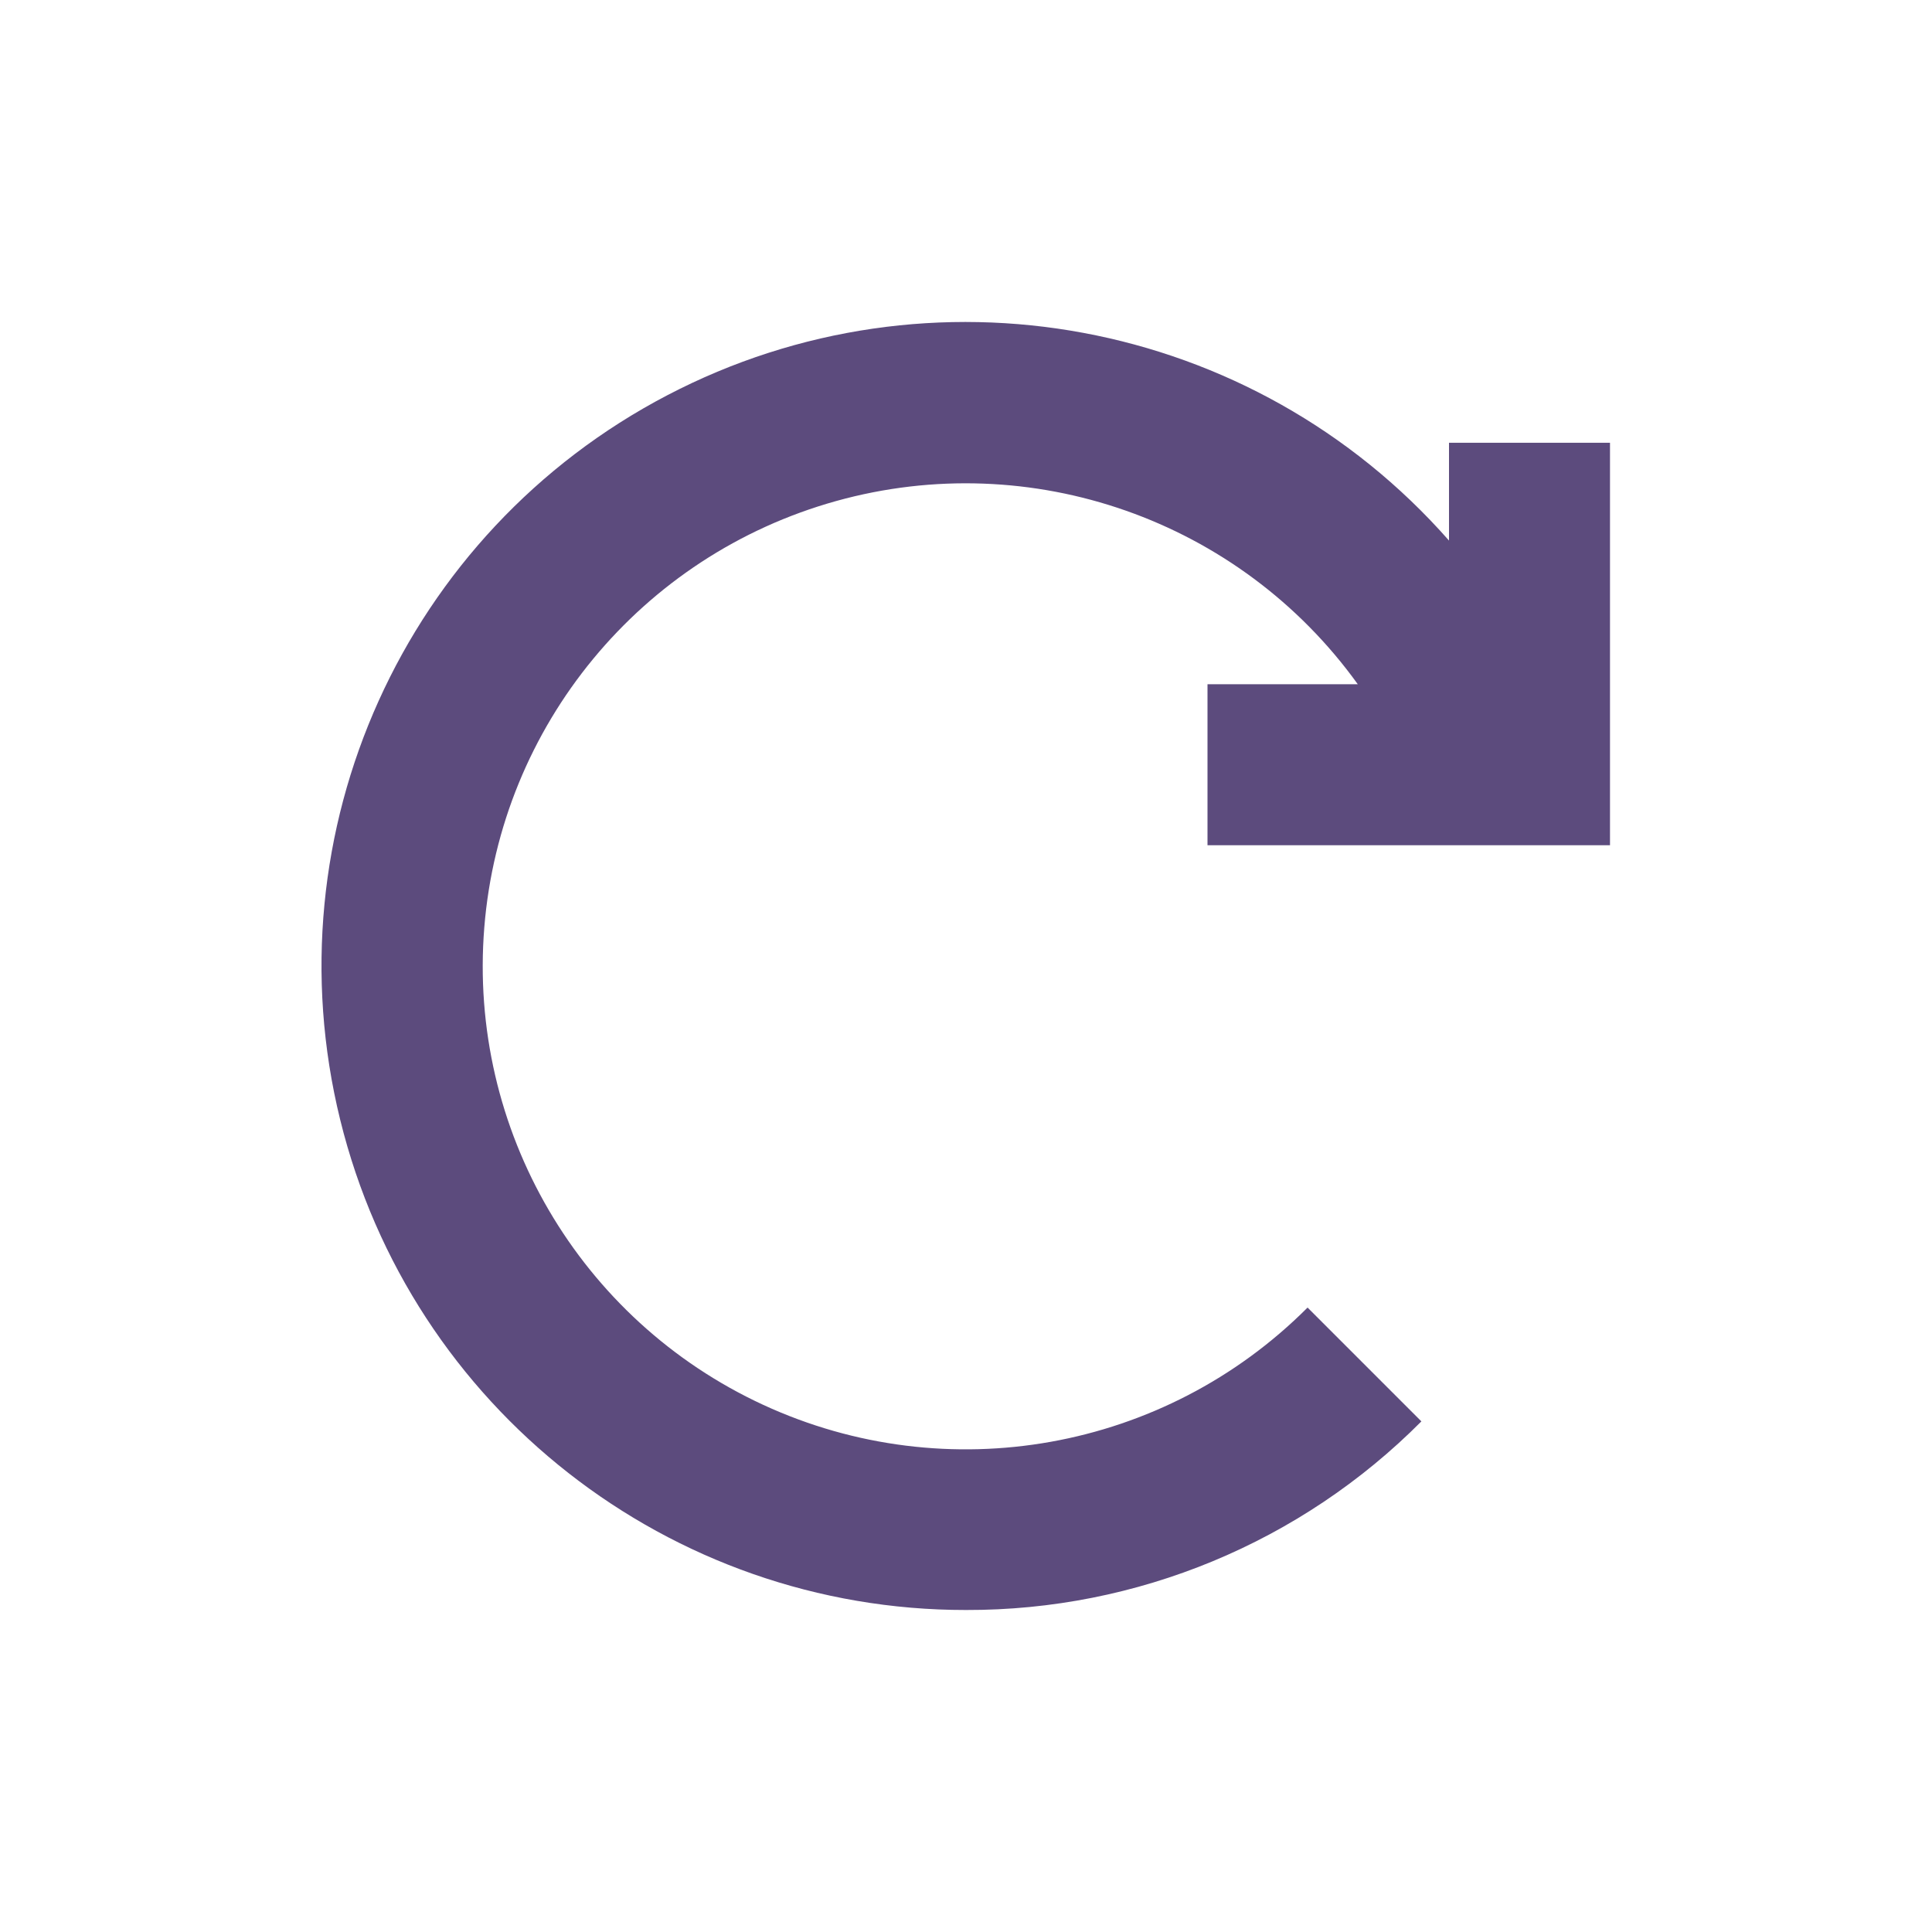
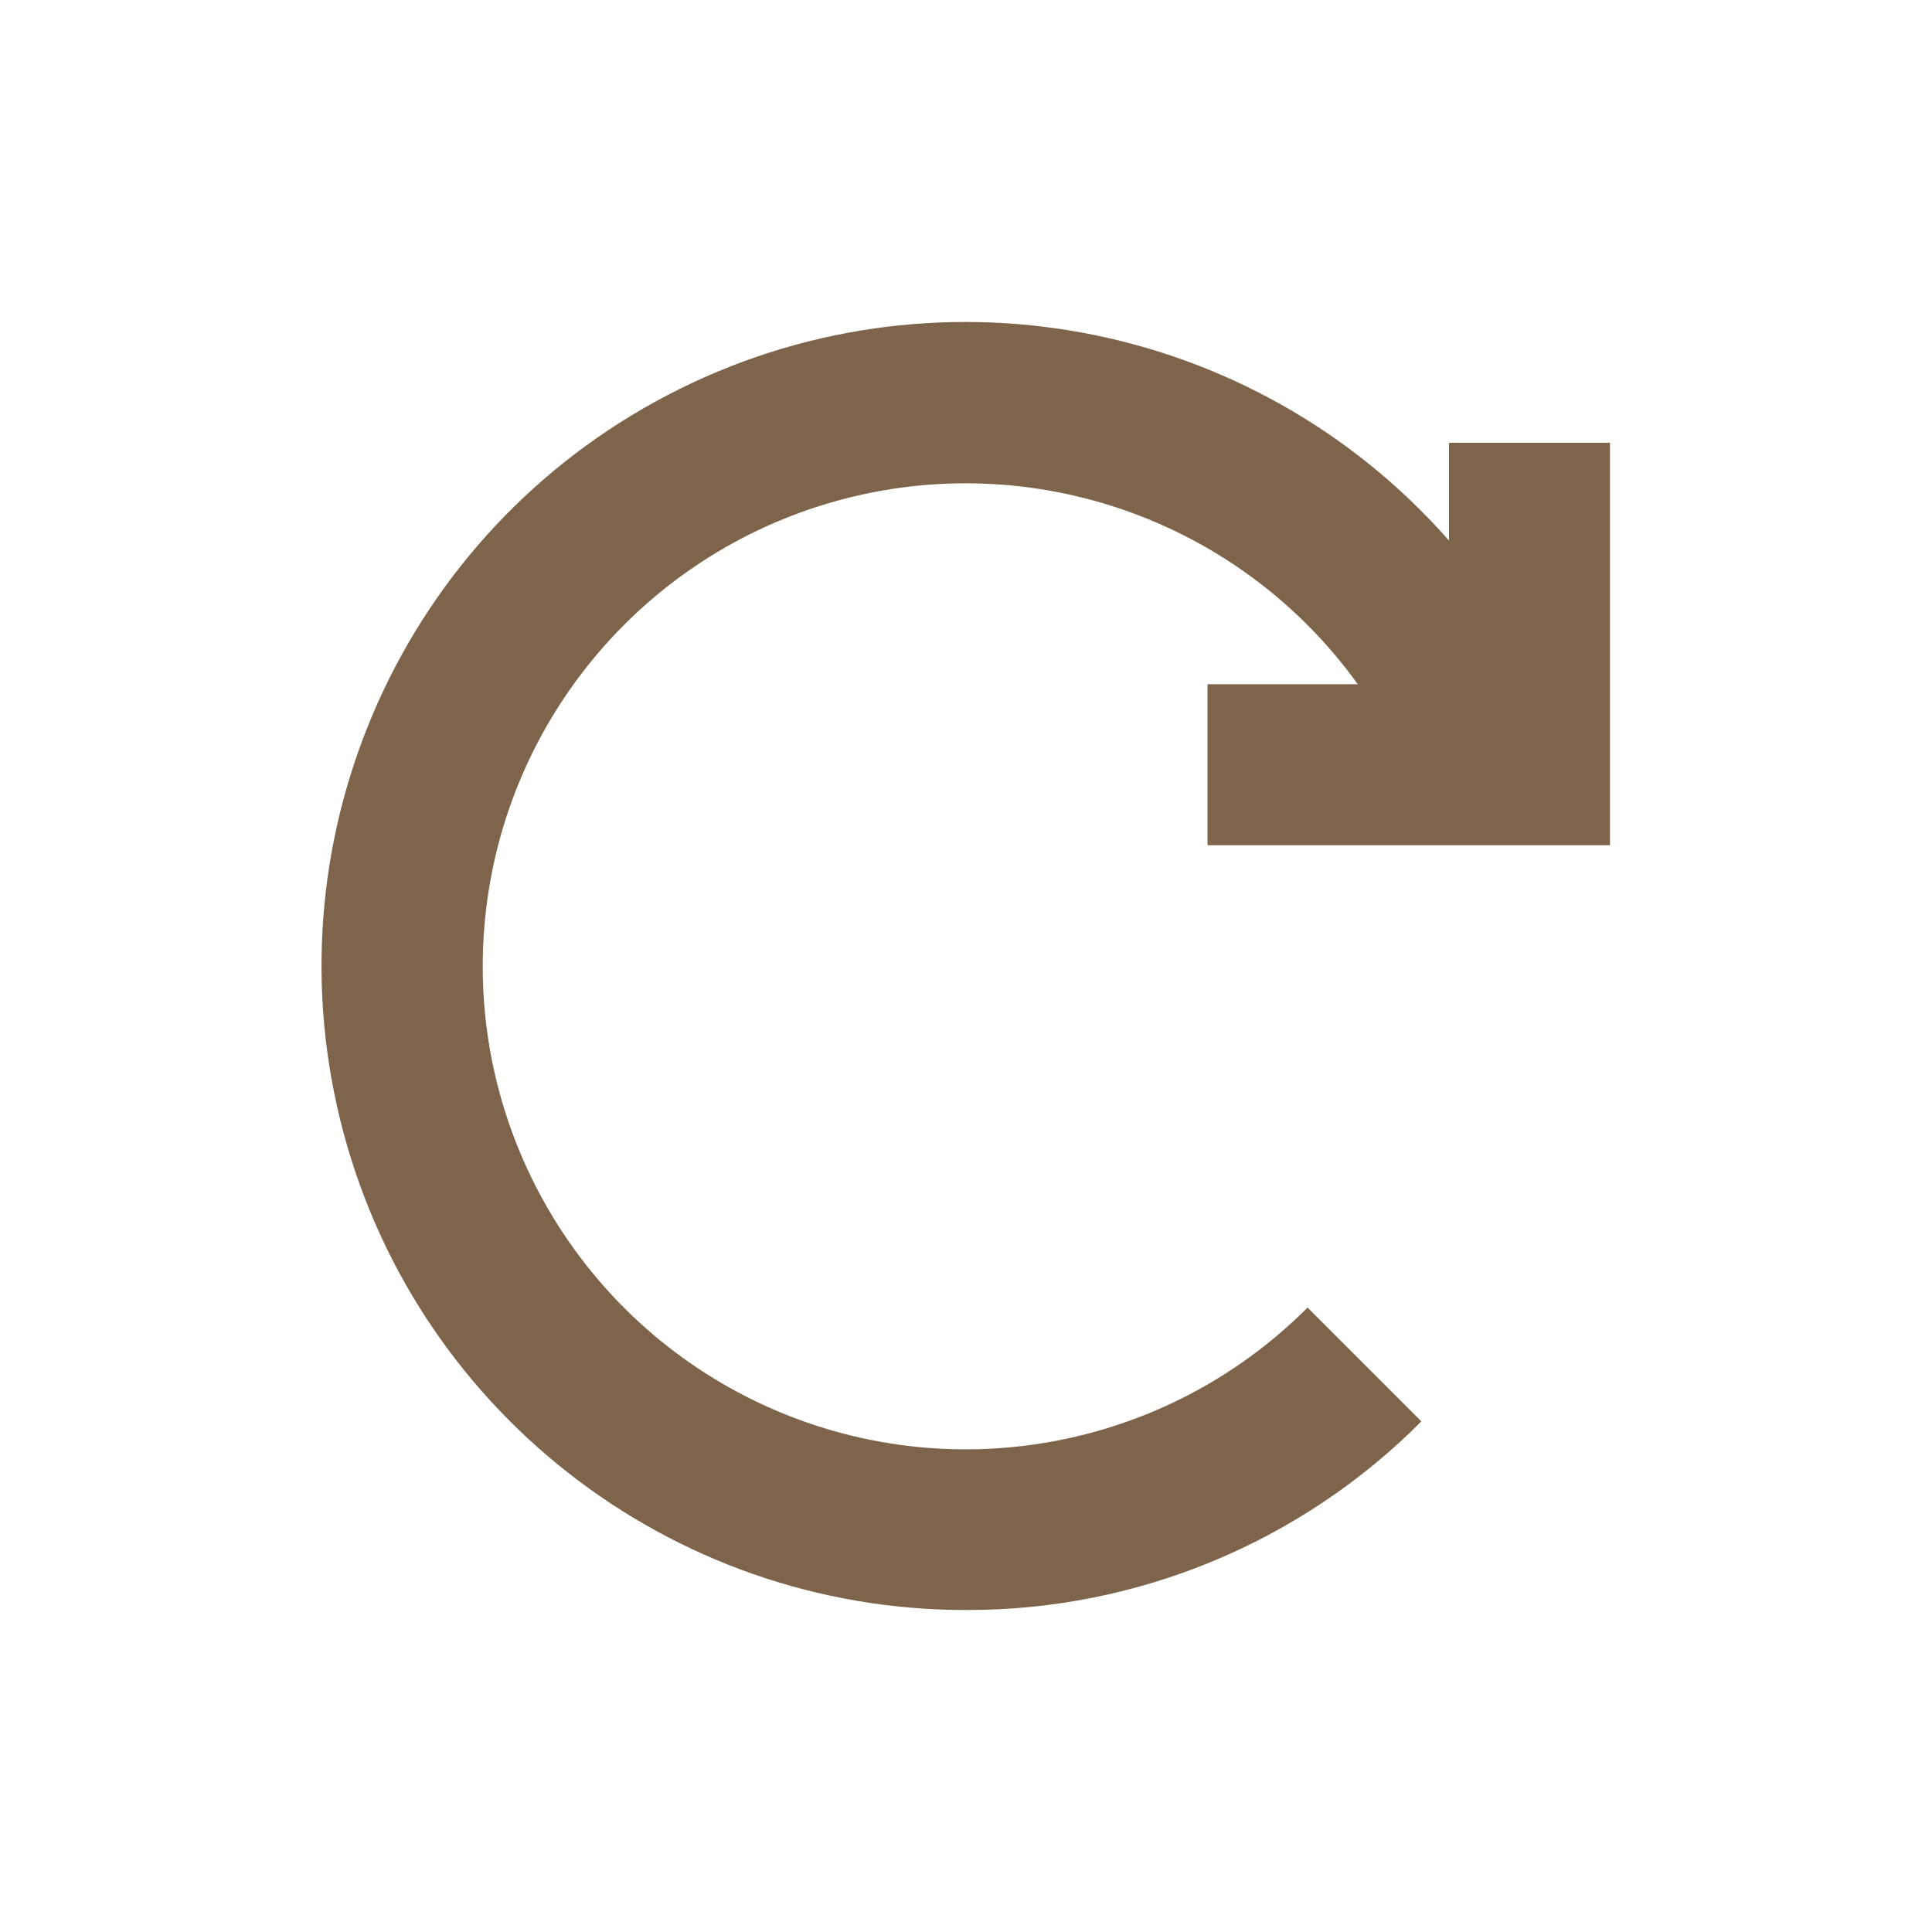
<svg xmlns="http://www.w3.org/2000/svg" width="24px" height="24px" viewBox="0 0 24 24" version="1.1">
  <g id="Artboard" stroke="none" stroke-width="1" fill="none" fill-rule="evenodd">
    <g id="ic-update" transform="translate(2, 2)">
      <polygon id="Rectangle_4642" points="0 0 20 0 20 20 0 20" />
-       <path d="M13,8.5 L18,8.5 L18,3.5 L16,3.5 L16,4.715 C13.566,1.949 9.557,1.203 6.291,2.909 C3.024,4.615 1.346,8.331 2.226,11.91 C3.105,15.488 6.315,18.003 10,18 C12.123,18.006 14.16,17.162 15.657,15.657 L14.243,14.243 C12.466,16.024 9.766,16.506 7.482,15.452 C5.198,14.397 3.814,12.03 4.016,9.522 C4.218,7.014 5.963,4.899 8.387,4.224 C10.81,3.549 13.398,4.458 14.867,6.5 L13,6.5 L13,8.5 Z" id="Path_18962" fill="#5C4B7D" fill-rule="nonzero" />
+       <path d="M13,8.5 L18,8.5 L18,3.5 L16,3.5 L16,4.715 C13.566,1.949 9.557,1.203 6.291,2.909 C3.024,4.615 1.346,8.331 2.226,11.91 C3.105,15.488 6.315,18.003 10,18 C12.123,18.006 14.16,17.162 15.657,15.657 L14.243,14.243 C12.466,16.024 9.766,16.506 7.482,15.452 C5.198,14.397 3.814,12.03 4.016,9.522 C4.218,7.014 5.963,4.899 8.387,4.224 C10.81,3.549 13.398,4.458 14.867,6.5 L13,6.5 L13,8.5 Z" id="Path_18962" fill="#7d644b" fill-rule="nonzero" />
    </g>
  </g>
</svg>
